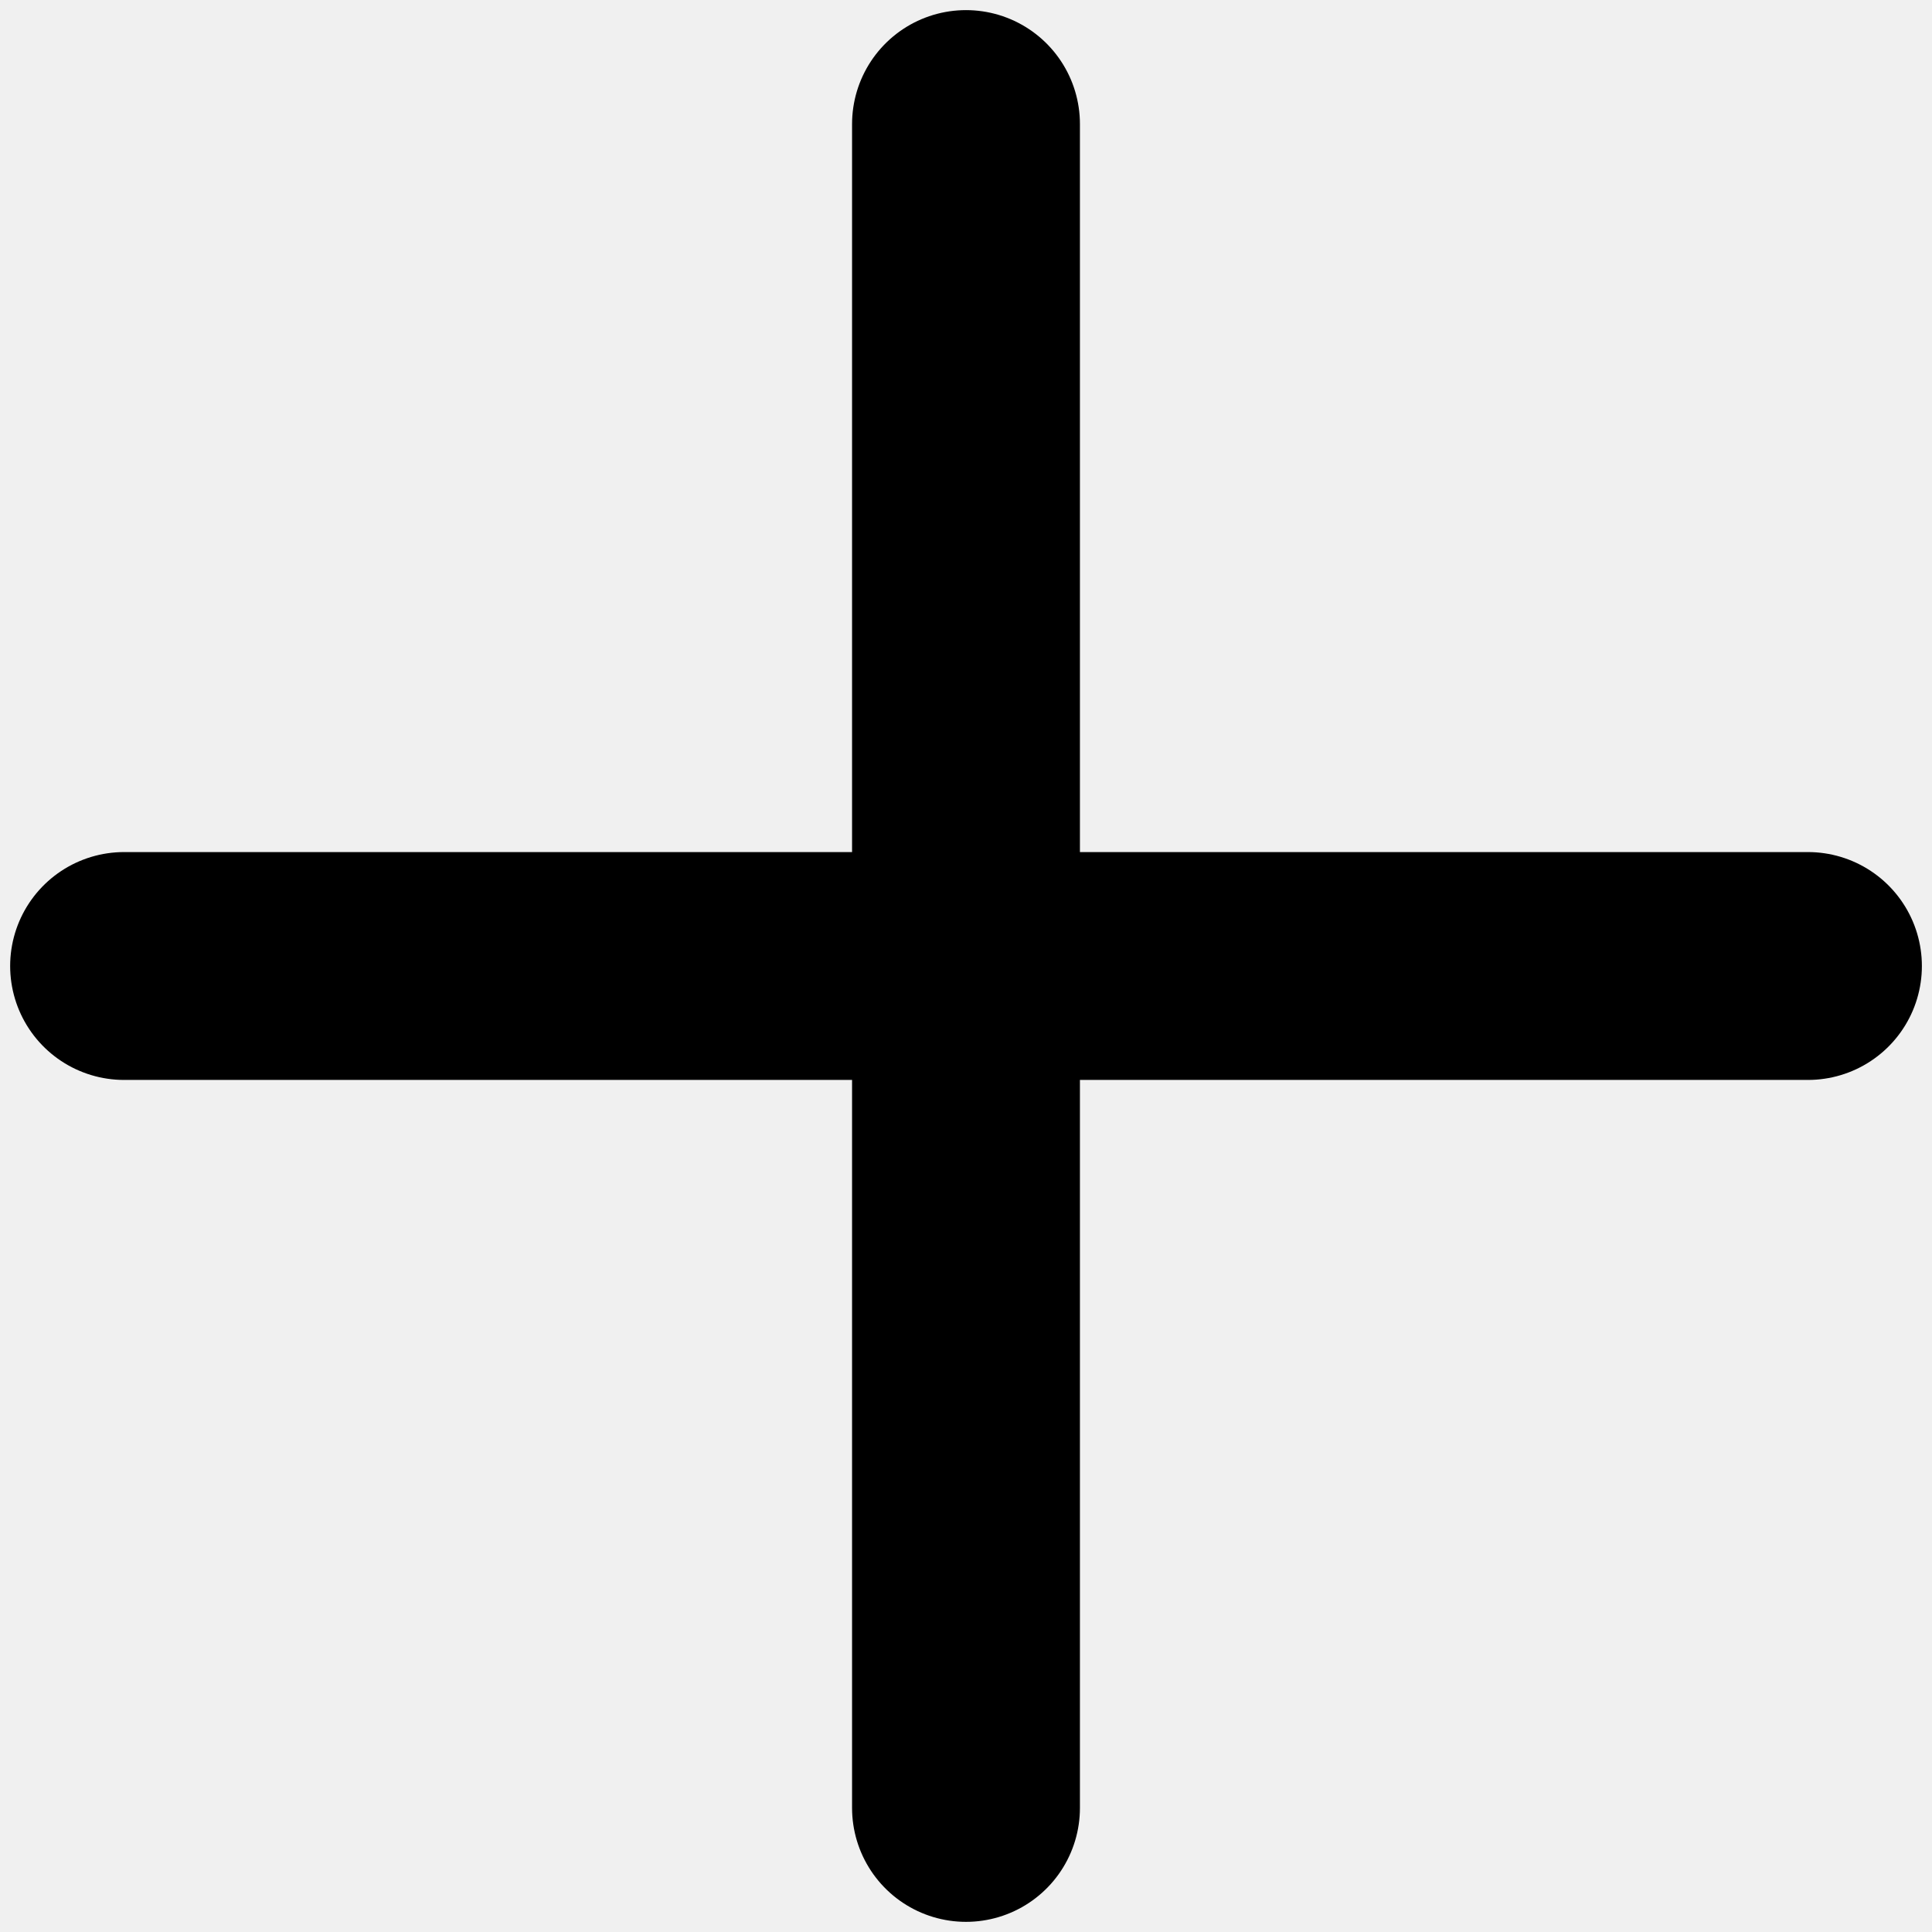
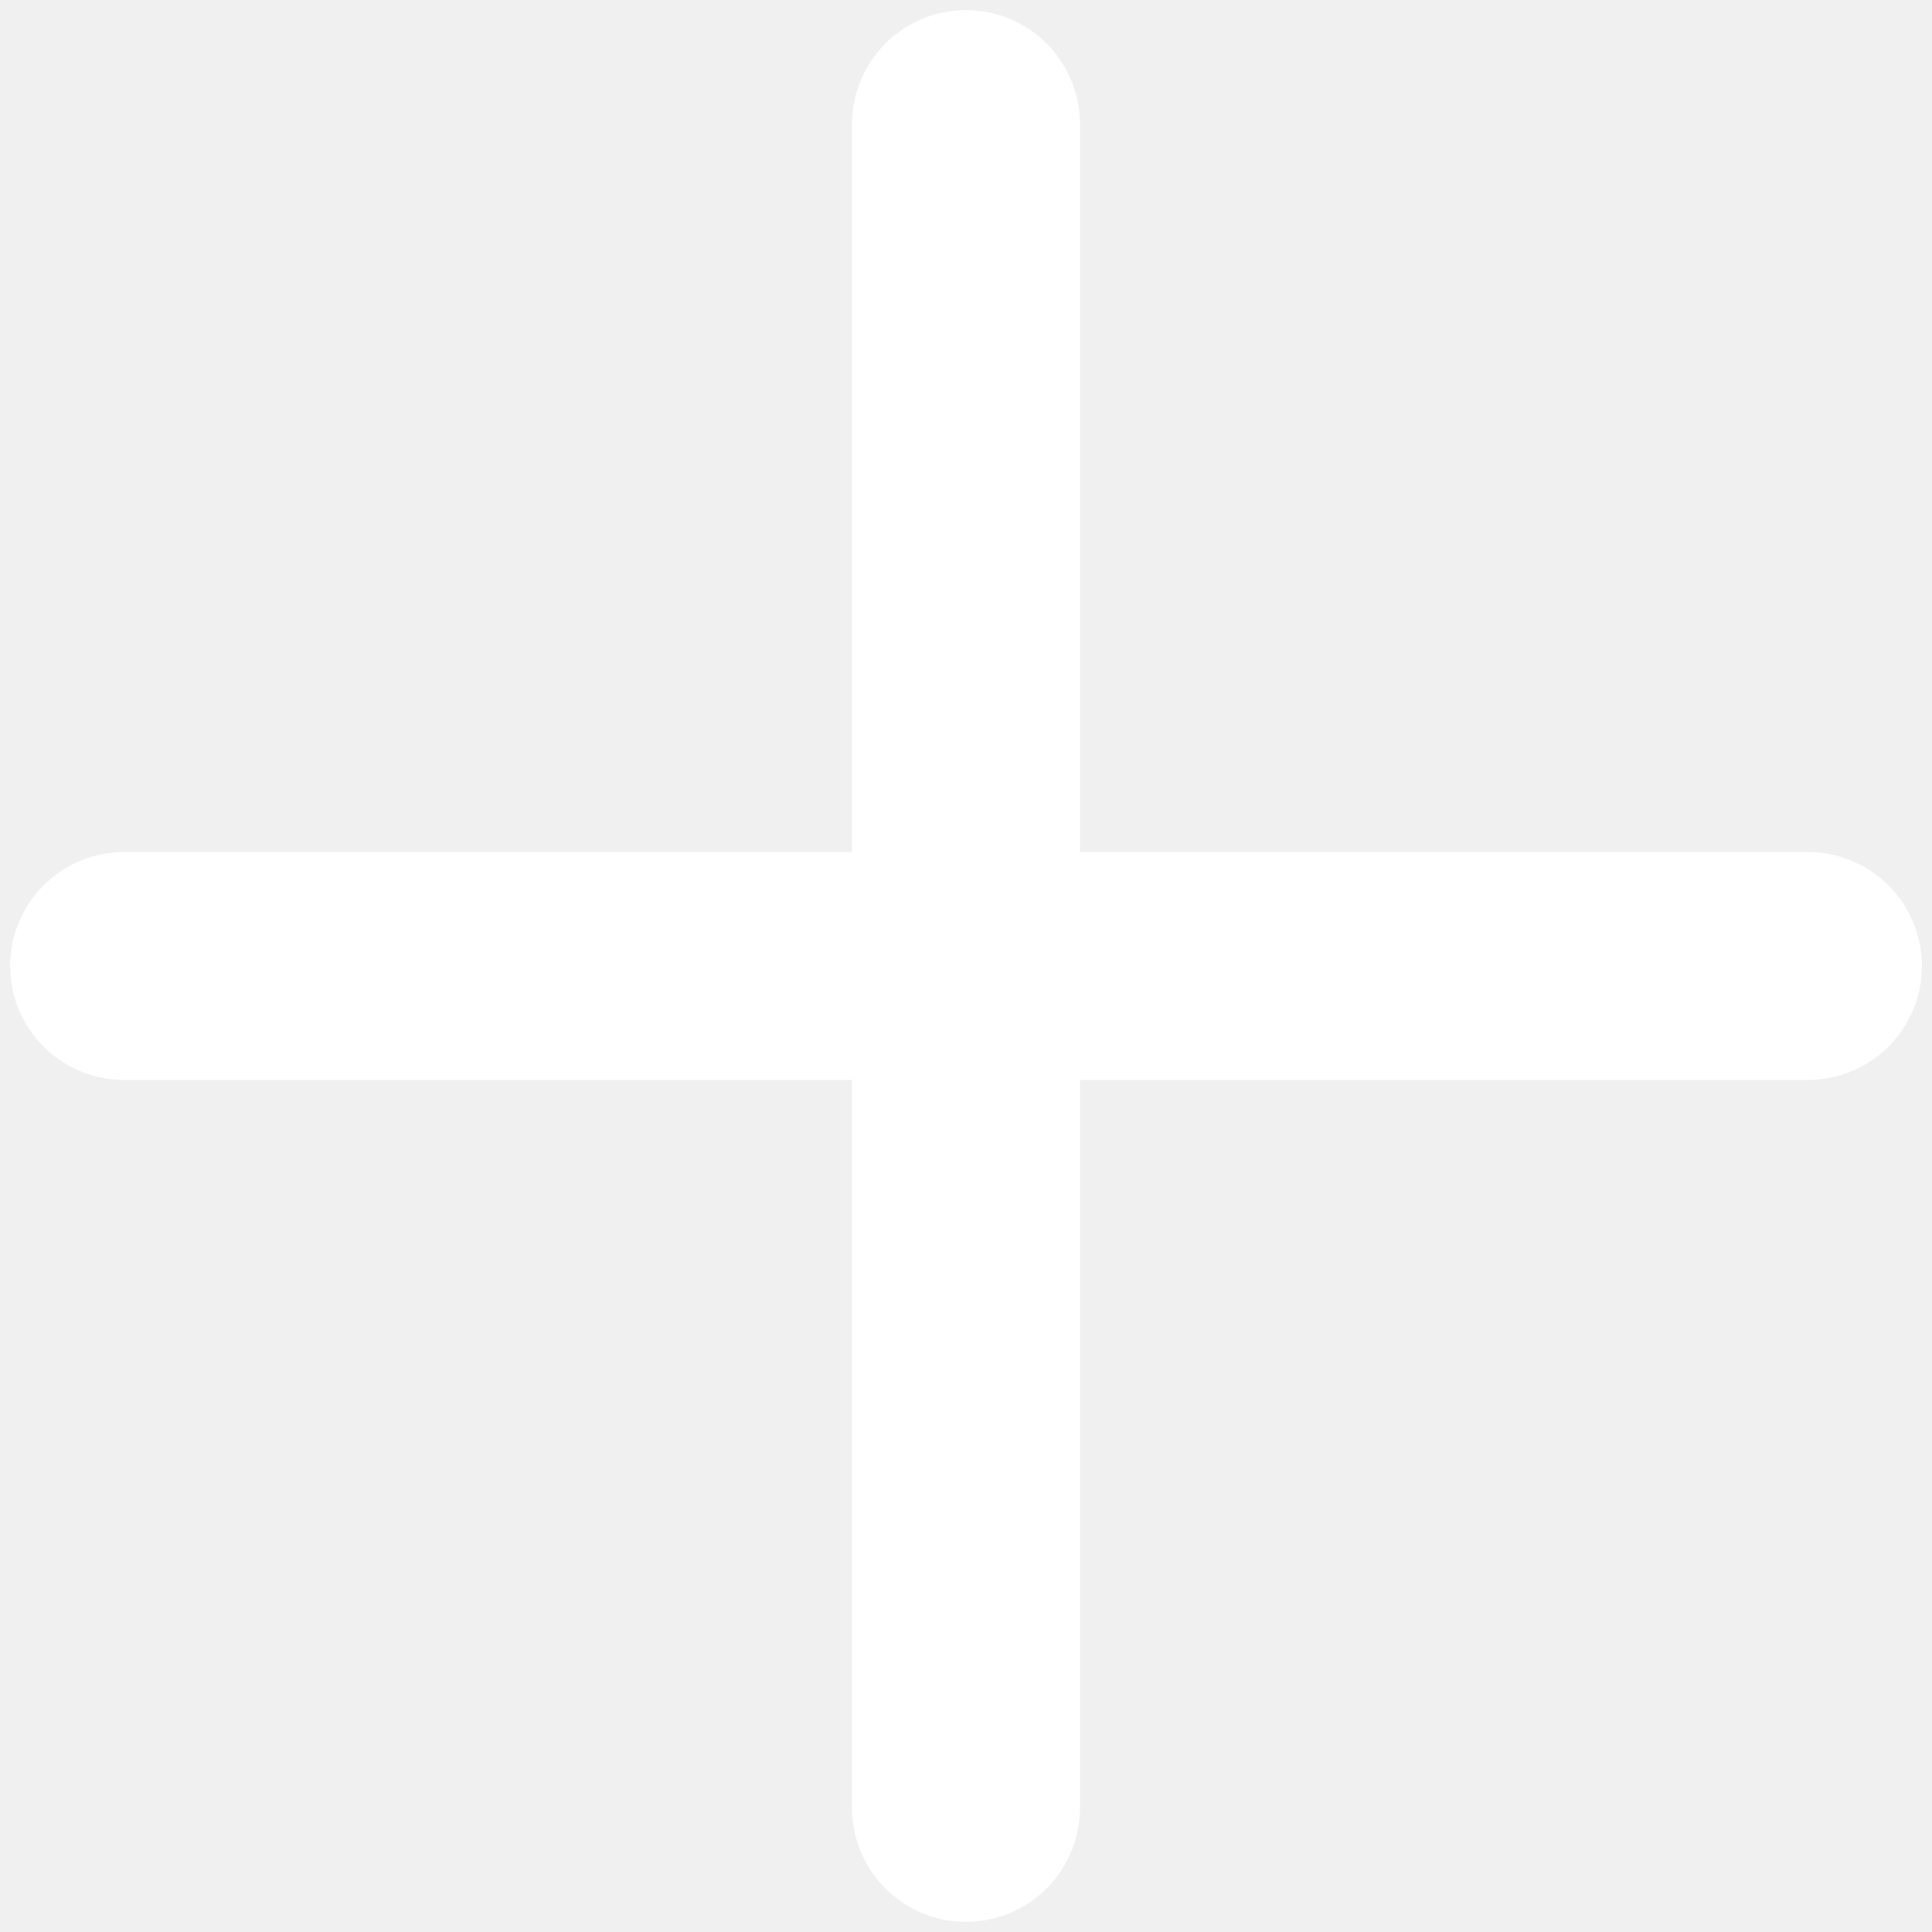
<svg xmlns="http://www.w3.org/2000/svg" version="1.1" id="svg2" viewBox="0 0 48 48" height="13.547mm" width="13.547mm">
  <defs id="defs4" />
  <g transform="translate(712.5696,-436.0584)" id="layer1">
-     <g id="g3846" transform="matrix(0.9435302,0,0,0.9435302,22.33413,36.53415)">
-       <path id="path3842" d="m -753.451,471.041 0,-44.339" style="fill:none;fill-rule:evenodd;stroke:#000000;stroke-width:6;stroke-linecap:round;stroke-linejoin:miter;stroke-miterlimit:4;stroke-dasharray:none;stroke-opacity:1" />
-       <path style="fill:none;fill-rule:evenodd;stroke:#000000;stroke-width:6;stroke-linecap:round;stroke-linejoin:miter;stroke-miterlimit:4;stroke-dasharray:none;stroke-opacity:1" d="m -775.62,448.872 44.339,0" id="path3844" />
+     <g id="g3846" transform="matrix(0.9435302,0,0,0.9435302,22.33413,36.53415)" style="fill:#ffffff">
+       <g id="g3843" transform="translate(2.0753864e-6,-1.6997428e-6)">
+         <path style="fill:none;fill-rule:evenodd;stroke:#ffffff;stroke-width:6;stroke-linecap:round;stroke-linejoin:miter;stroke-miterlimit:4;stroke-dasharray:none;stroke-opacity:1" d="m -753.451,471.041 0,-44.339" id="path3842" />
+         <path id="path3844" d="m -775.62,448.872 44.339,0" style="fill:none;fill-rule:evenodd;stroke:#ffffff;stroke-width:6;stroke-linecap:round;stroke-linejoin:miter;stroke-miterlimit:4;stroke-dasharray:none;stroke-opacity:1" />
+       </g>
    </g>
  </g>
</svg>
